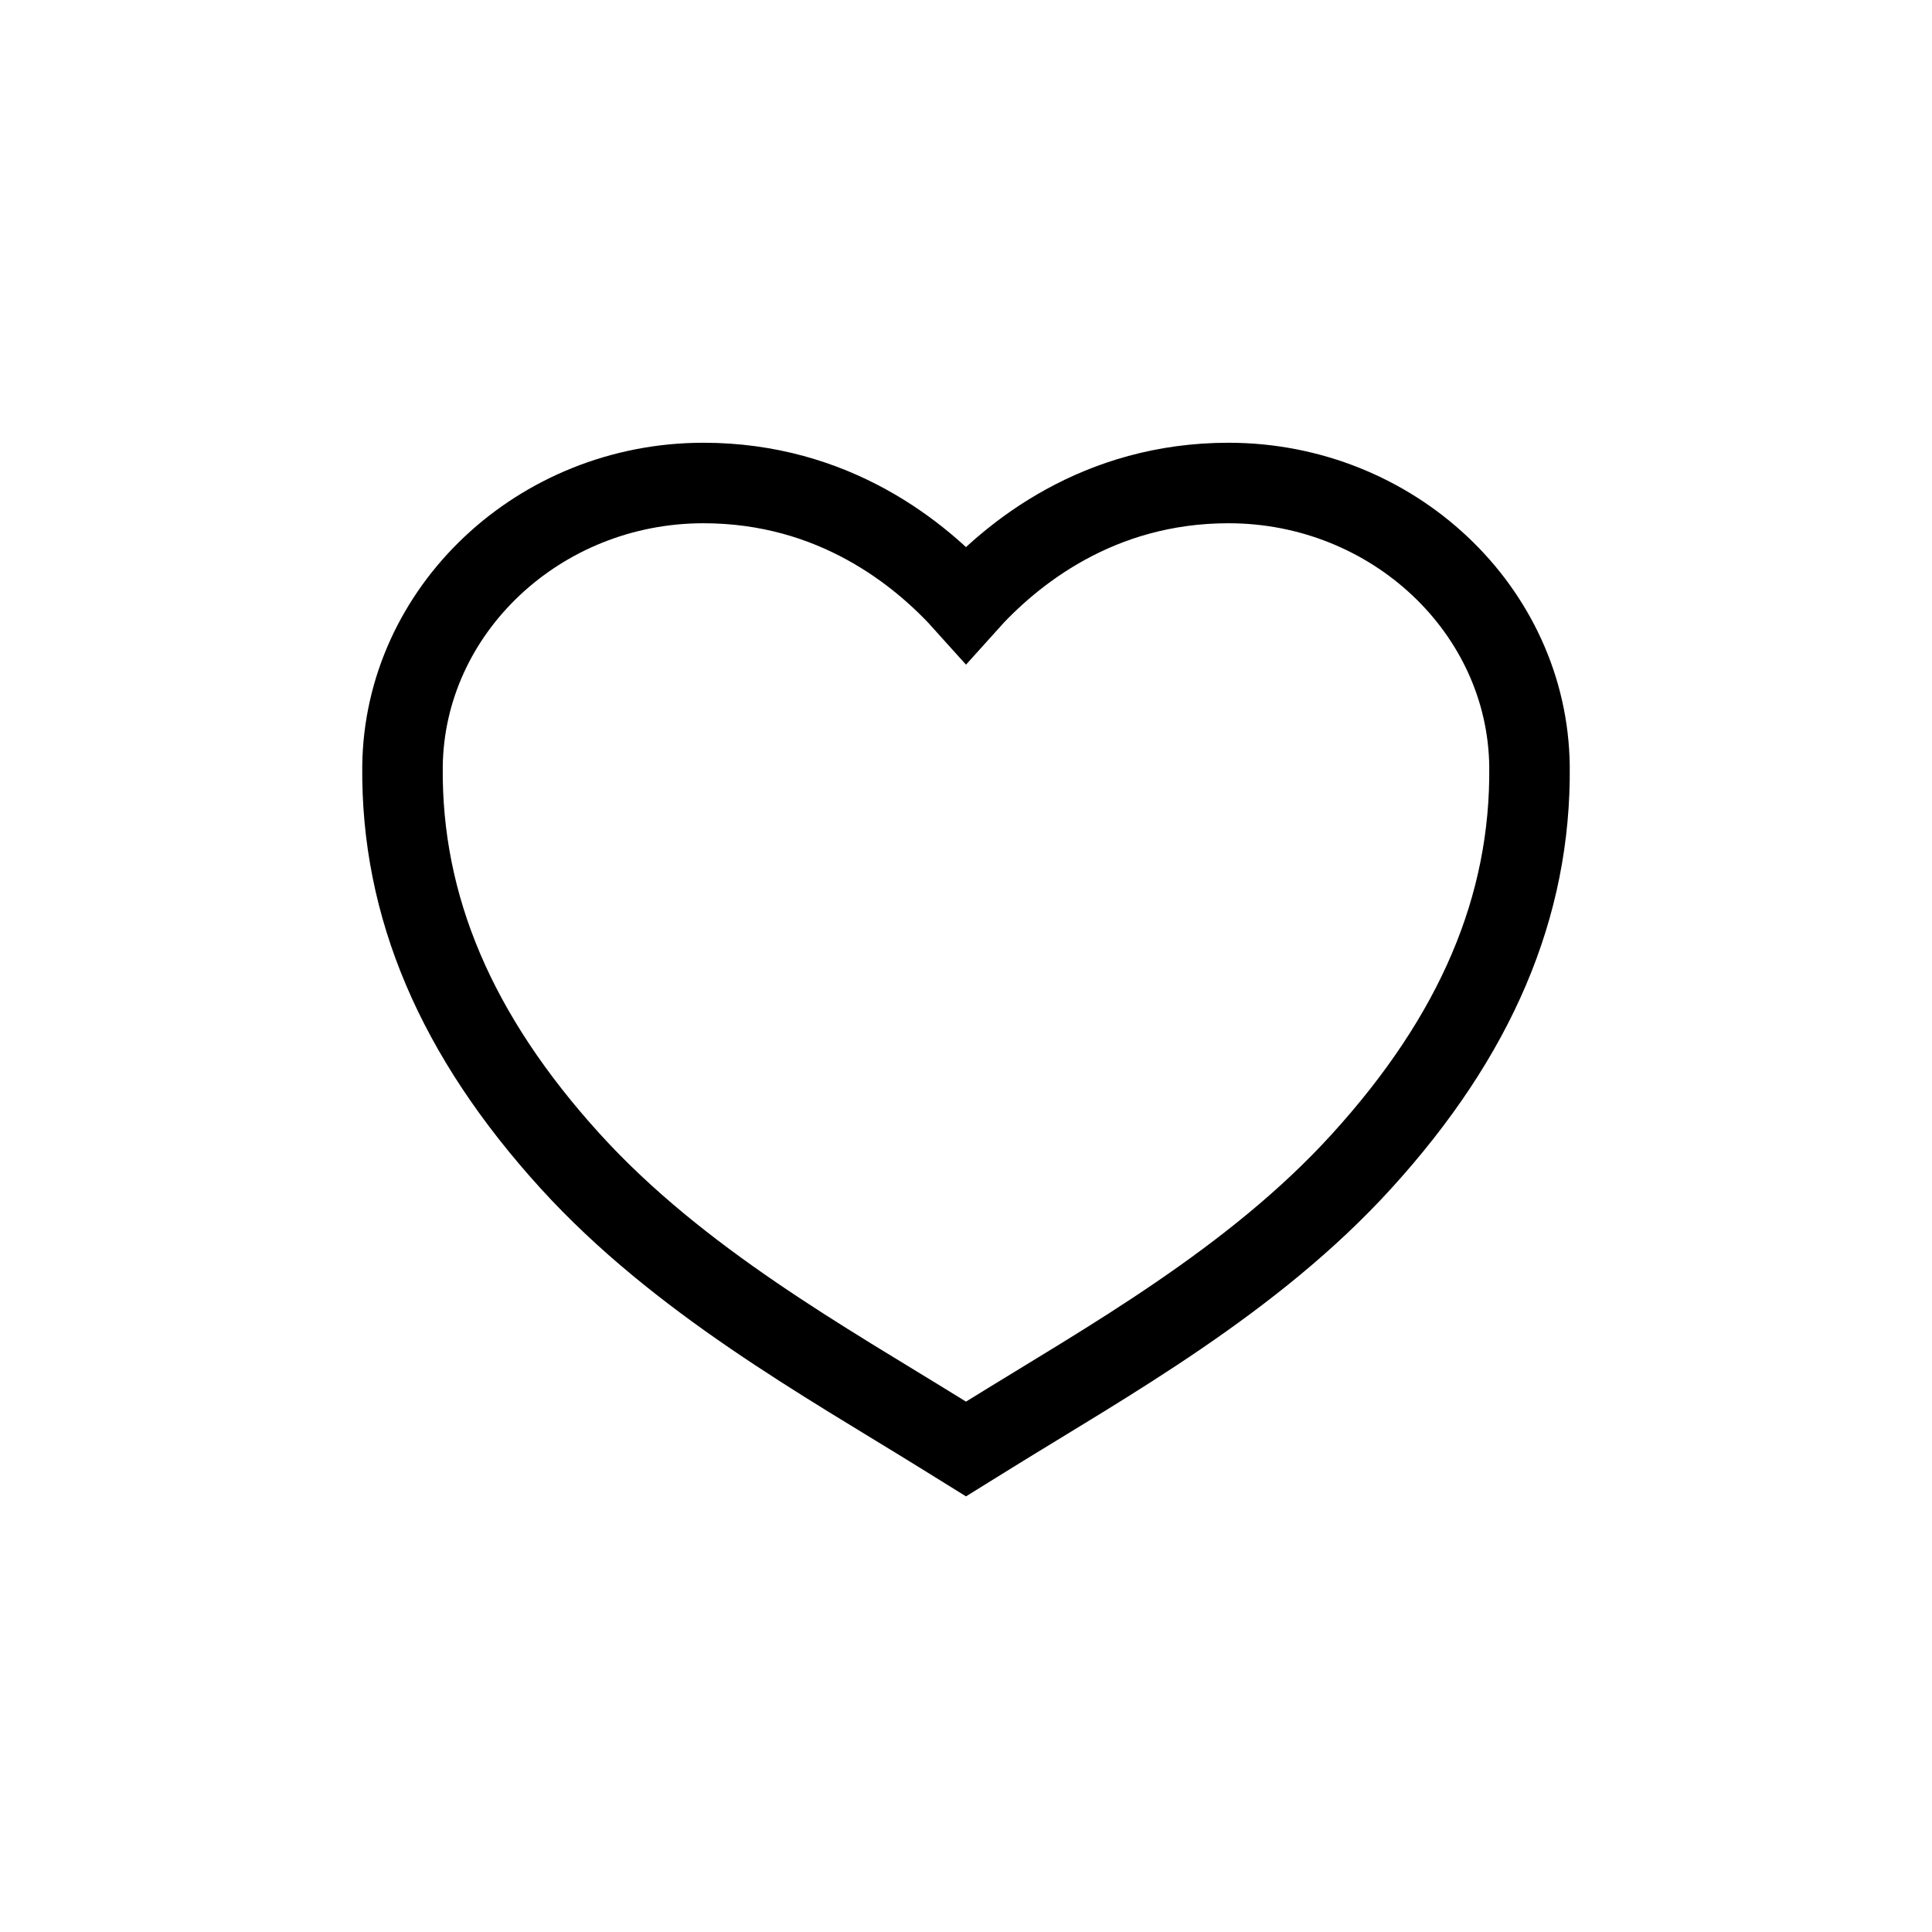
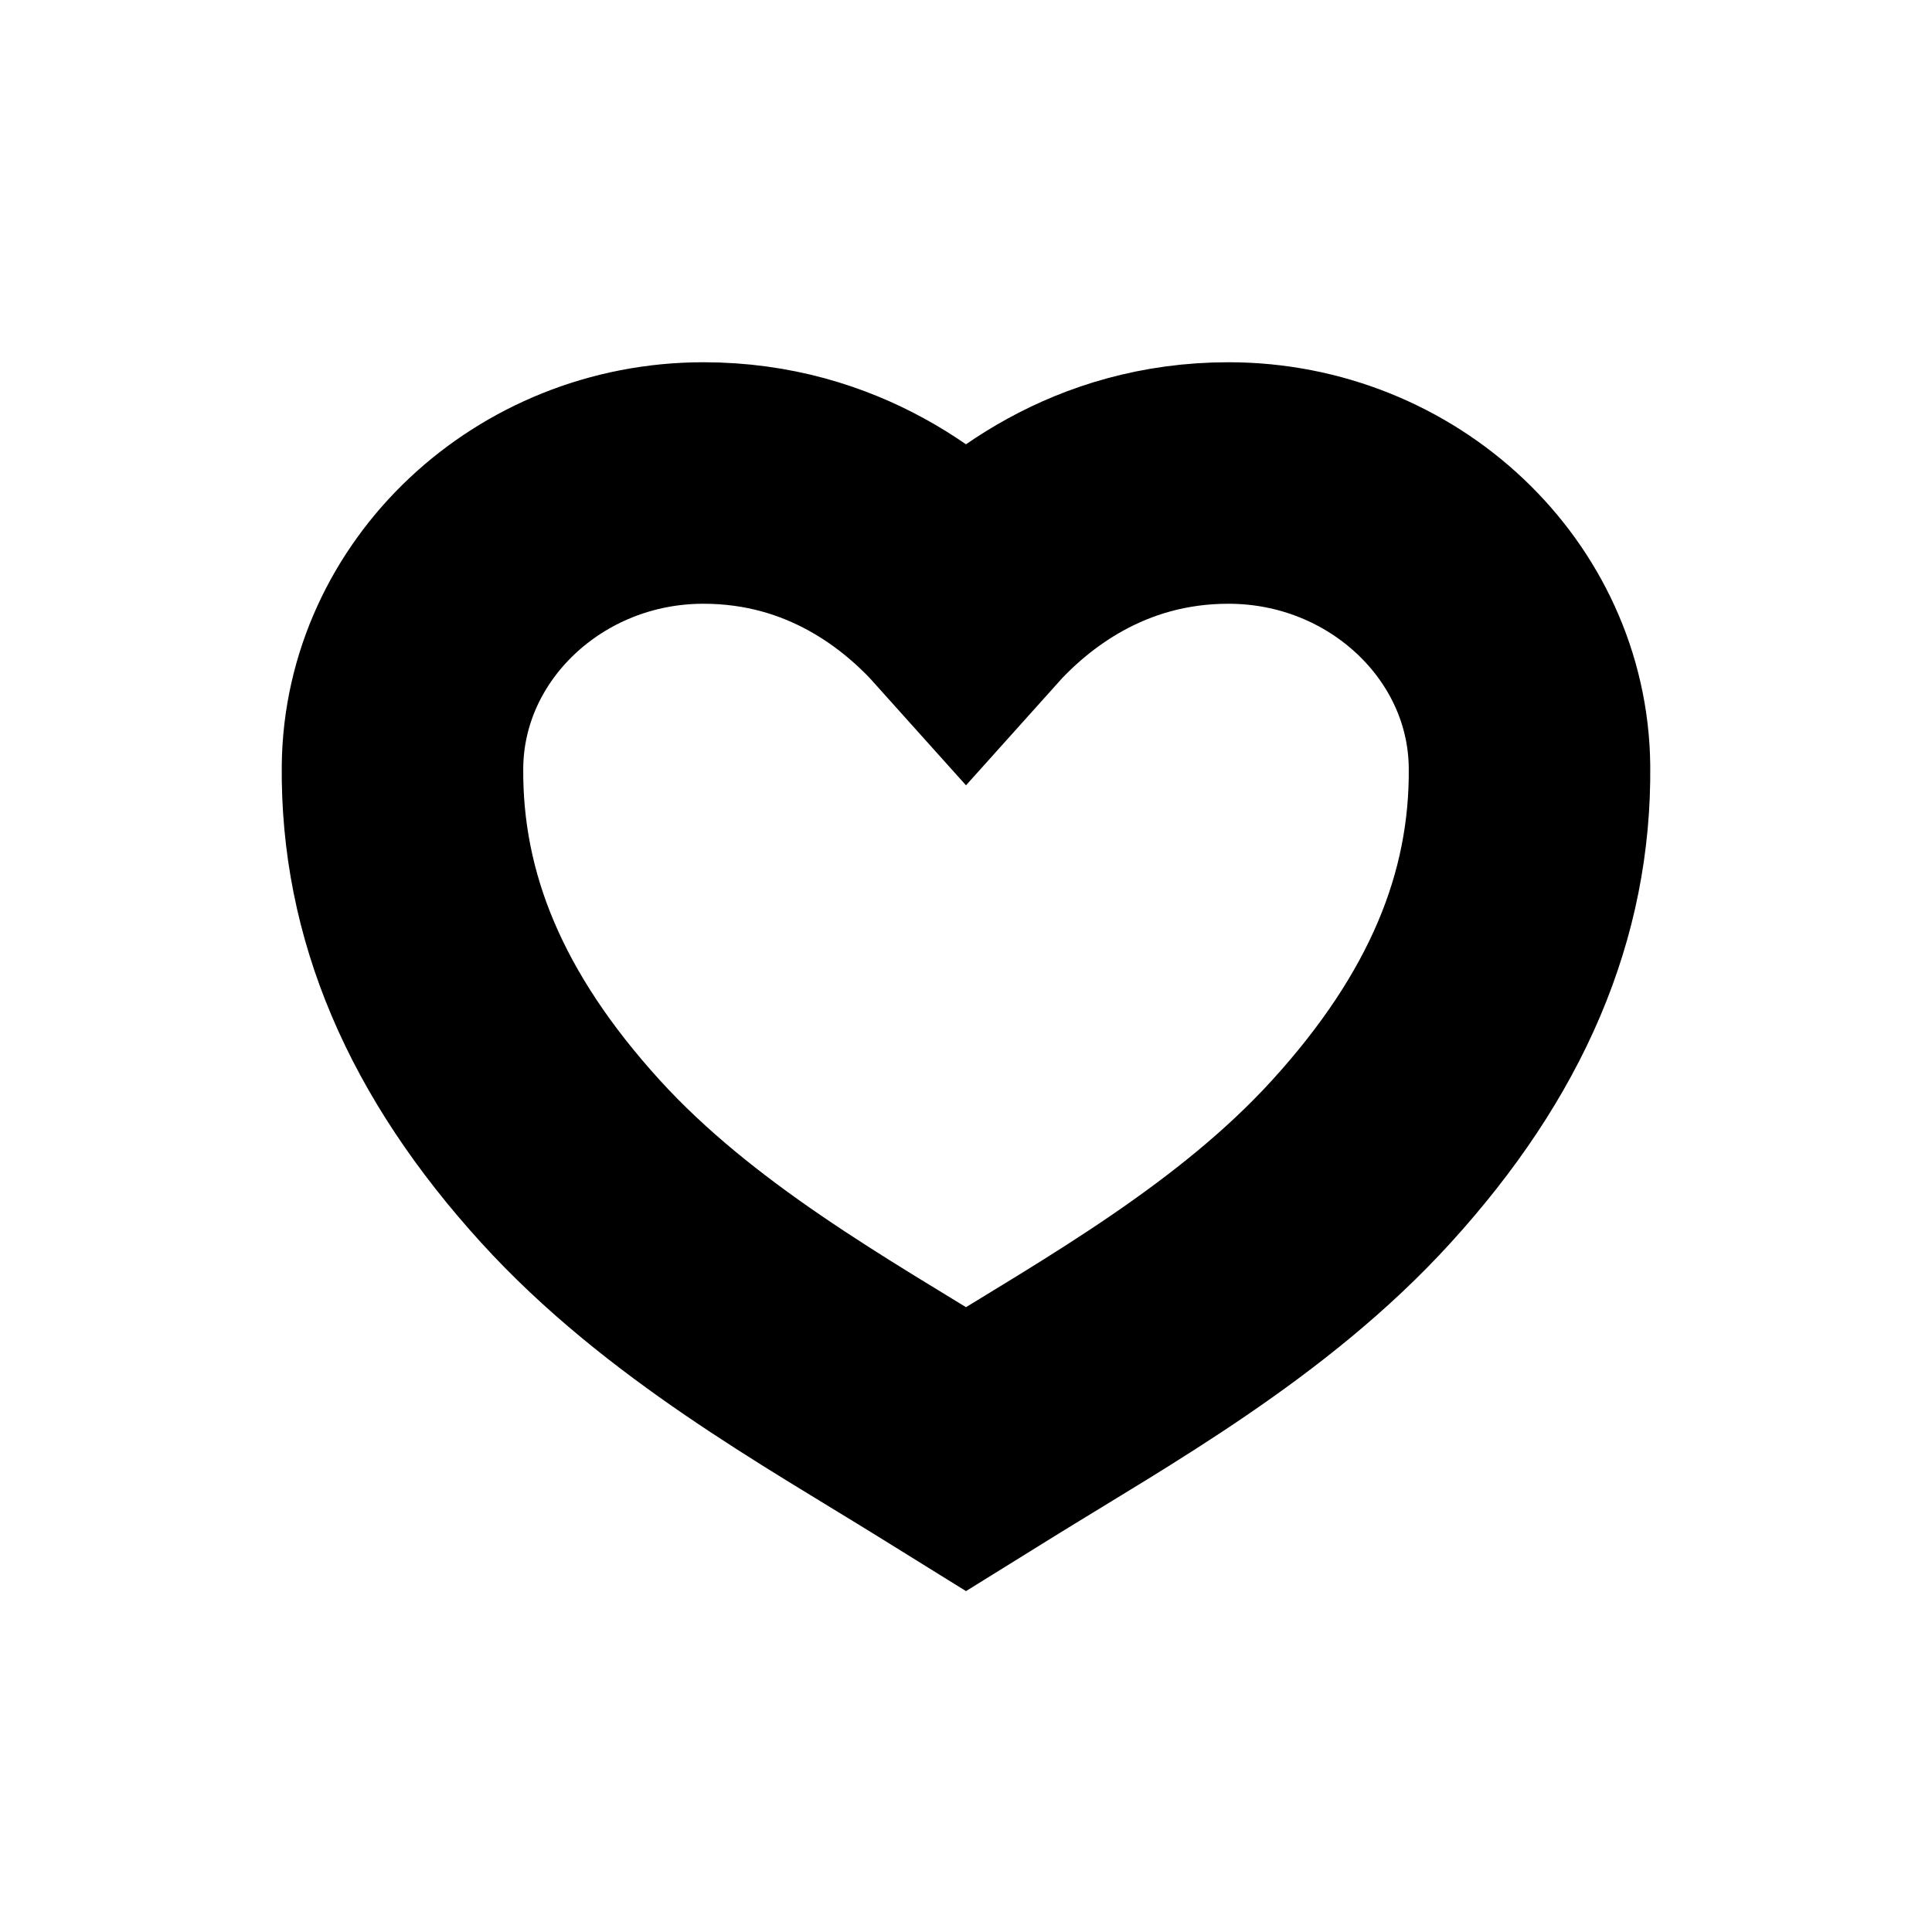
<svg xmlns="http://www.w3.org/2000/svg" width="24" height="24" viewBox="0 0 24 24" fill="none">
-   <path d="M12 18L11.697 17.812C10.258 16.92 8.436 15.911 7.087 14.428C5.665 12.865 4.983 11.26 5 9.521C5.022 7.579 6.698 6 8.738 6C10.357 6 11.434 6.875 12 7.507C12.566 6.875 13.643 6 15.261 6C17.302 6 18.978 7.579 19 9.52C19.018 11.26 18.336 12.864 16.913 14.427C15.564 15.911 13.742 16.92 12.303 17.812L12 18Z" stroke="black" strokeWidth="3" />
+   <path d="M12 18L11.697 17.812C10.258 16.92 8.436 15.911 7.087 14.428C5.665 12.865 4.983 11.26 5 9.521C5.022 7.579 6.698 6 8.738 6C10.357 6 11.434 6.875 12 7.507C12.566 6.875 13.643 6 15.261 6C17.302 6 18.978 7.579 19 9.52C19.018 11.26 18.336 12.864 16.913 14.427C15.564 15.911 13.742 16.92 12.303 17.812L12 18Z" stroke="black" stroke-width="3" />
</svg>
